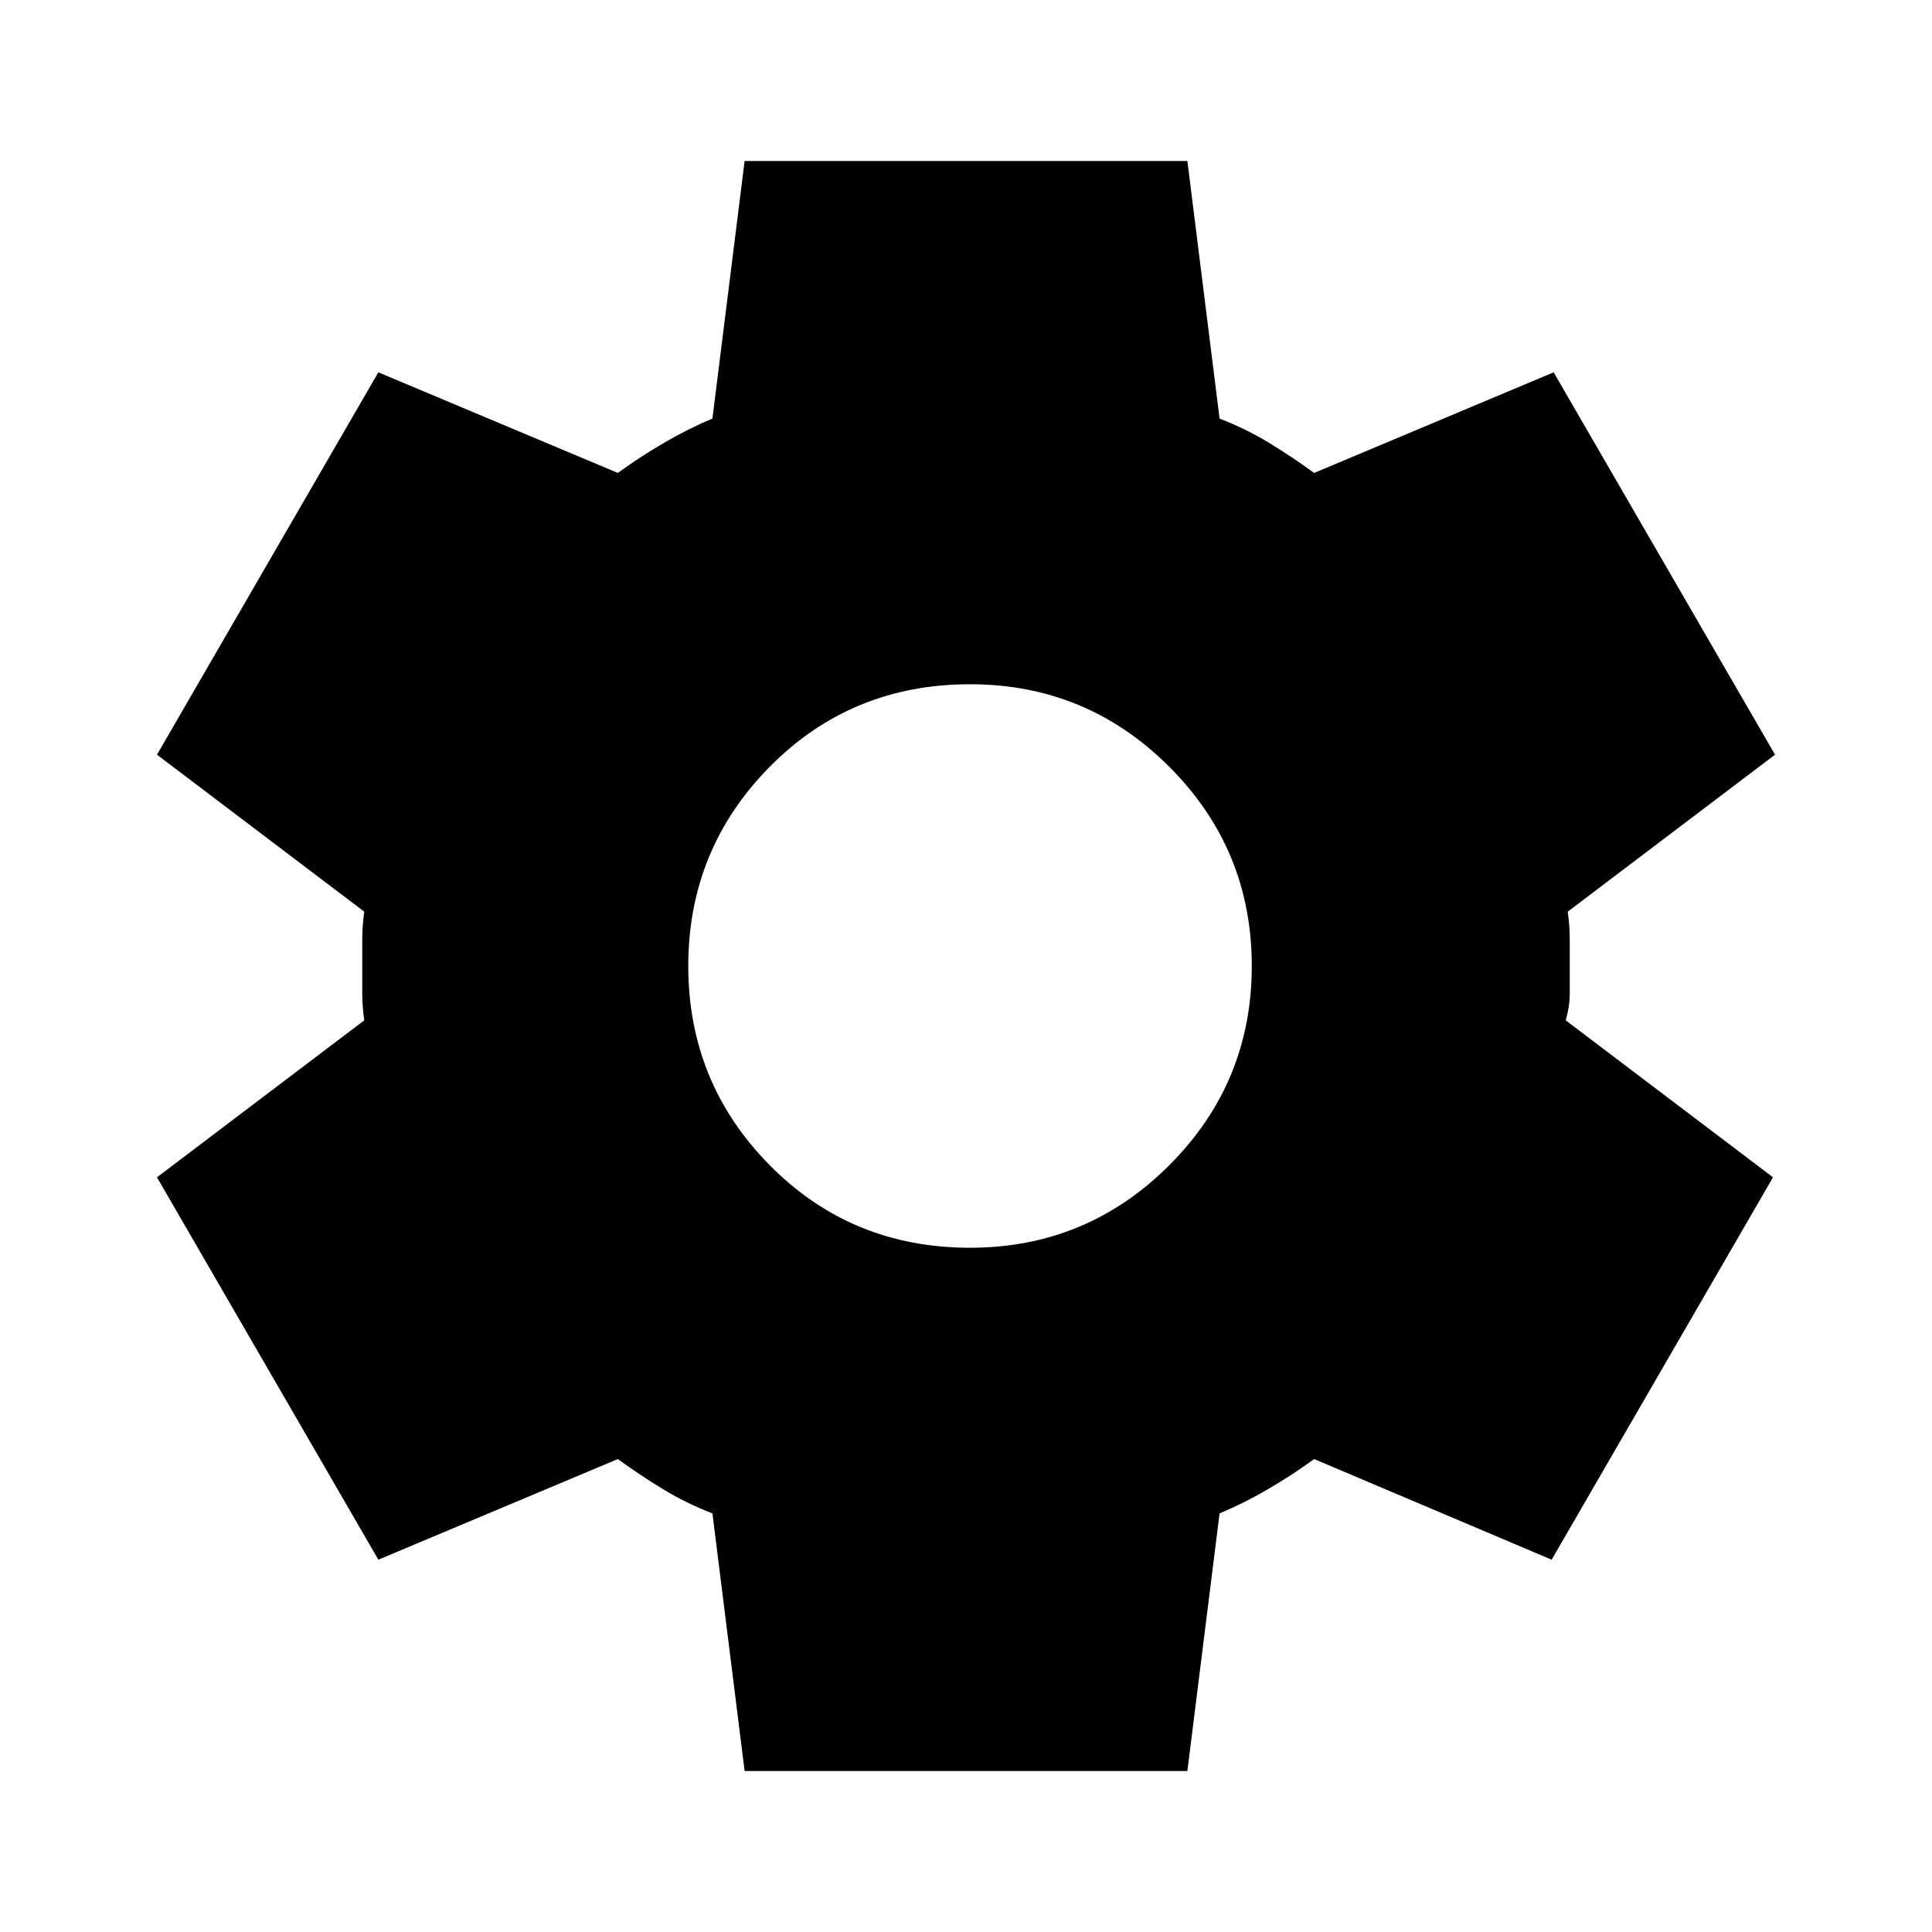
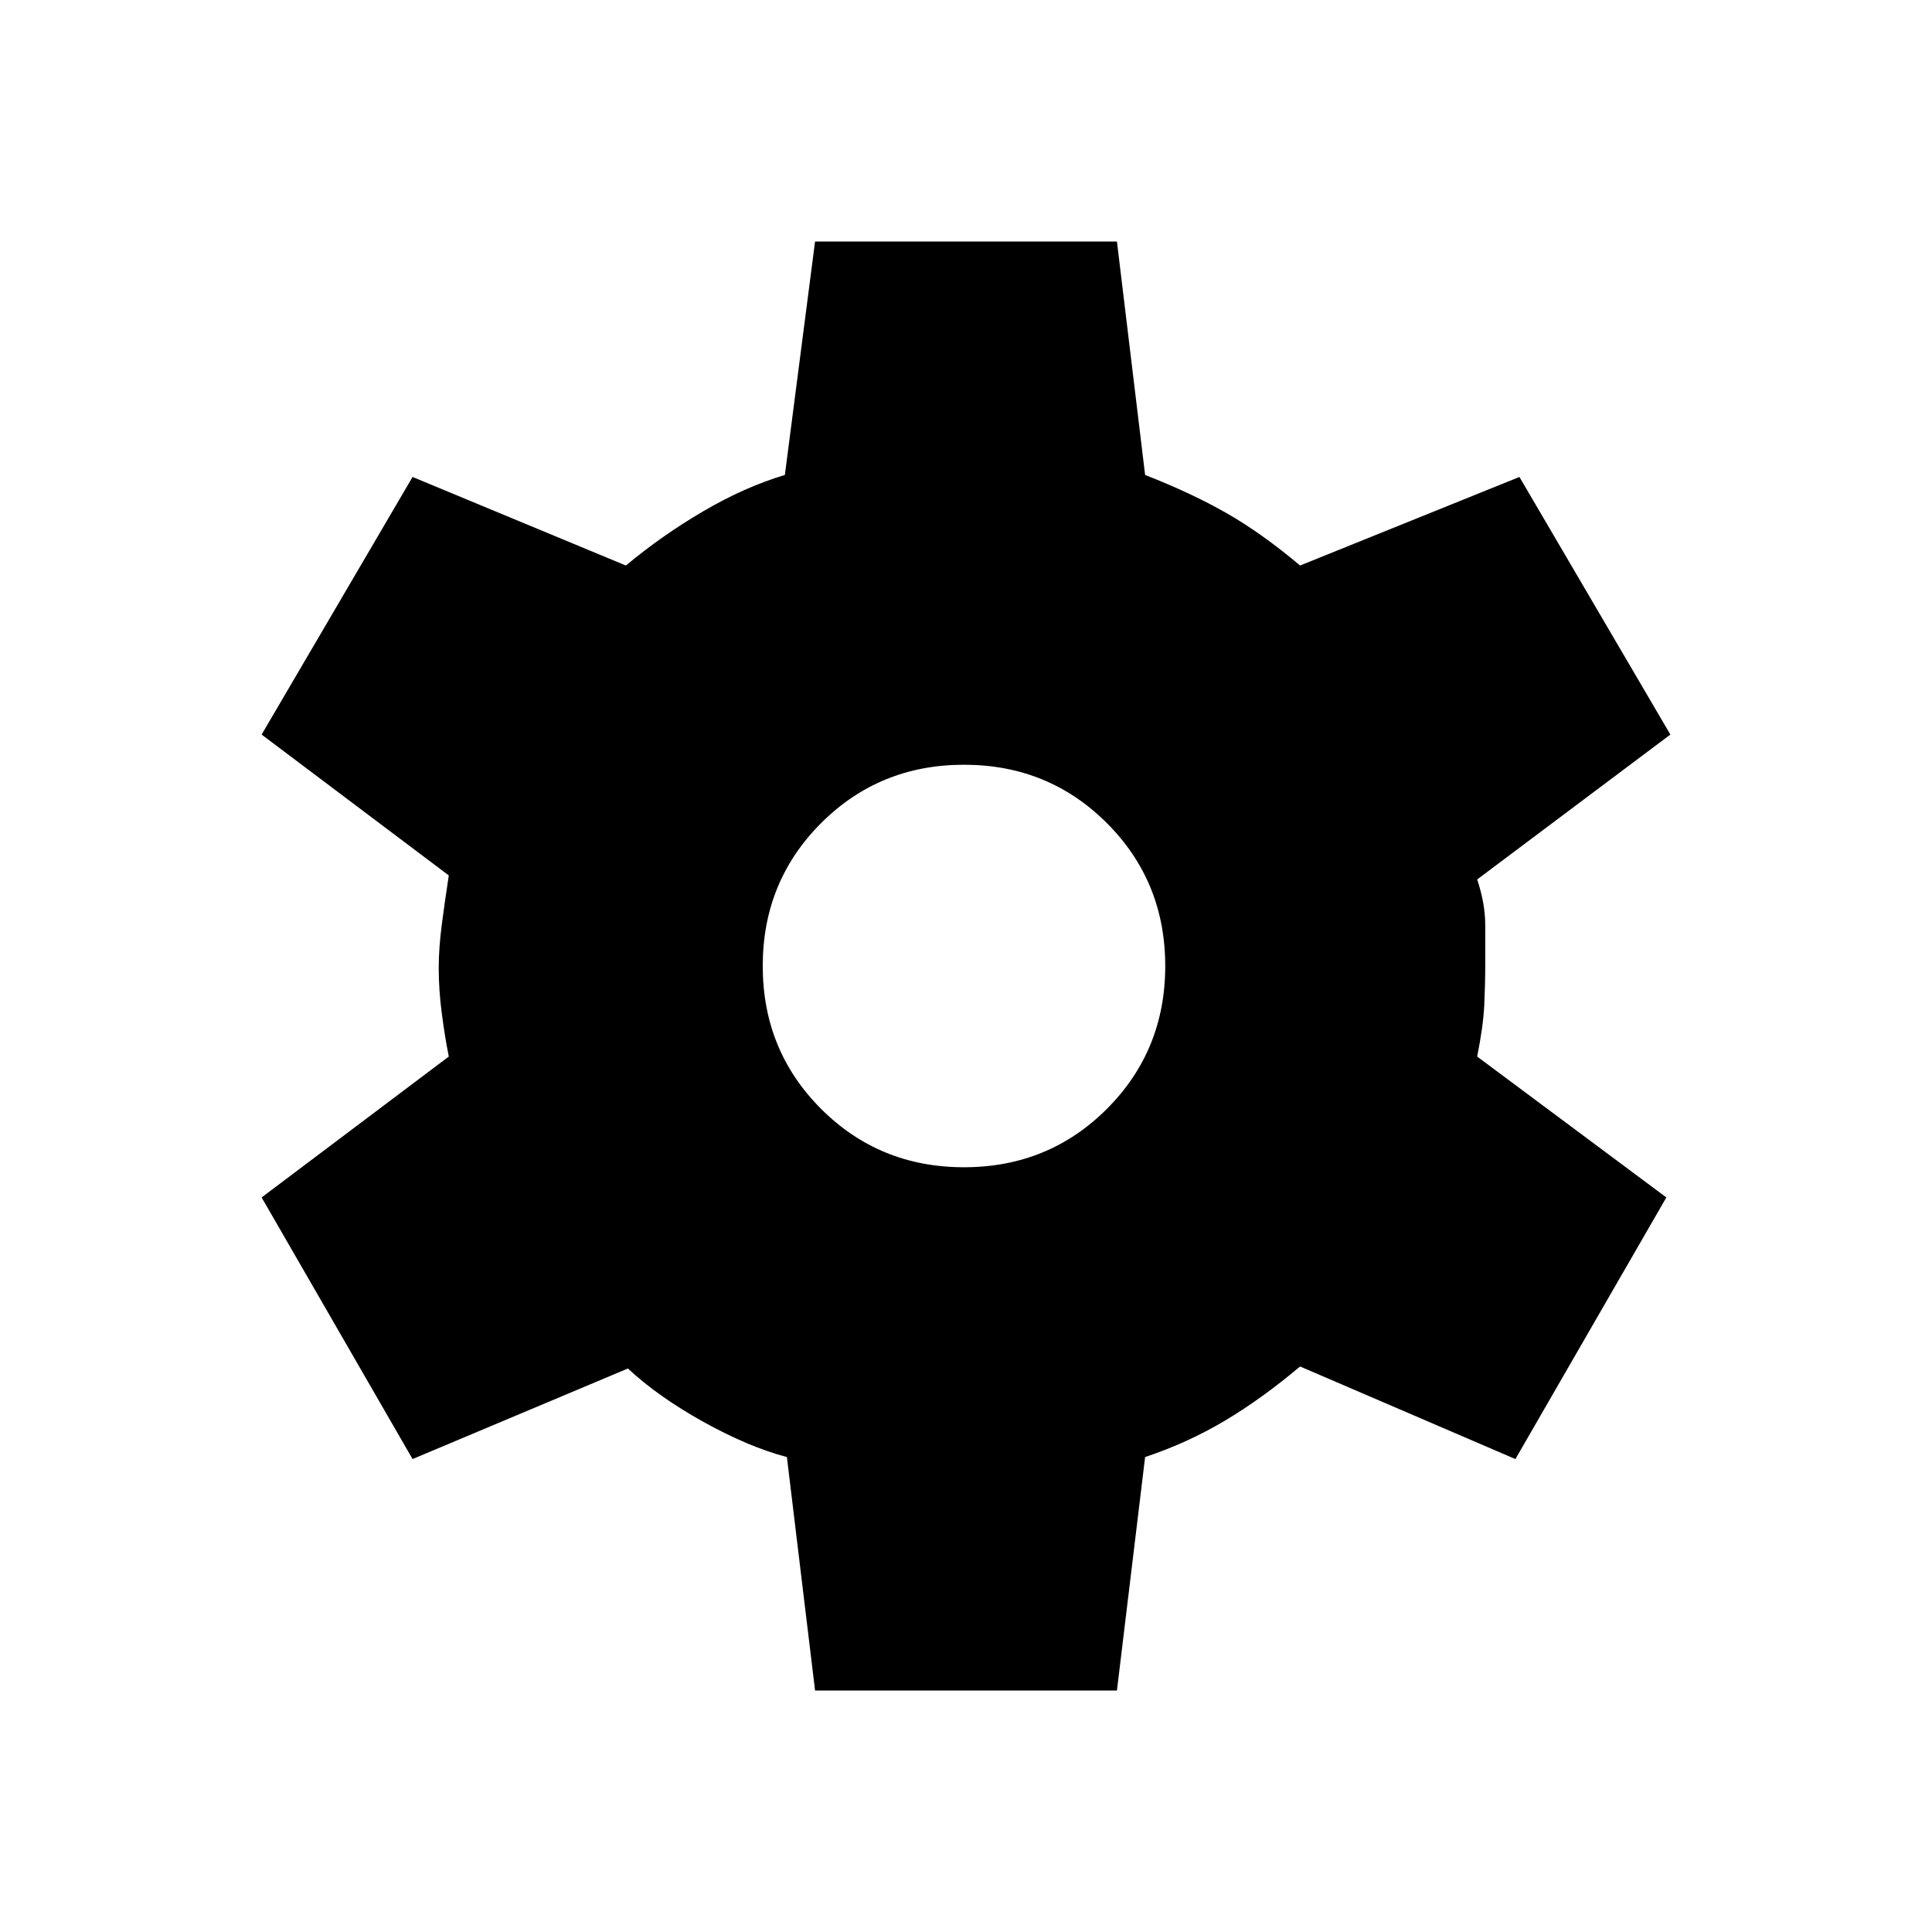
<svg xmlns="http://www.w3.org/2000/svg" height="24" width="24">
-   <path d="m9.25 22-.4-3.2q-.325-.125-.612-.3-.288-.175-.563-.375L4.7 19.375l-2.75-4.75 2.575-1.95Q4.5 12.5 4.5 12.337v-.675q0-.162.025-.337L1.95 9.375l2.75-4.75 2.975 1.25q.275-.2.575-.375.3-.175.6-.3l.4-3.2h5.5l.4 3.2q.325.125.613.3.287.175.562.375l2.975-1.25 2.75 4.75-2.575 1.95q.025.175.025.337v.675q0 .163-.05.338l2.575 1.95-2.75 4.75-2.95-1.25q-.275.2-.575.375-.3.175-.6.3l-.4 3.2Zm2.8-6.5q1.45 0 2.475-1.025Q15.55 13.45 15.55 12q0-1.45-1.025-2.475Q13.5 8.5 12.05 8.5q-1.475 0-2.488 1.025Q8.55 10.55 8.55 12q0 1.45 1.012 2.475Q10.575 15.5 12.05 15.5Z" />
+   <path d="m10.125 21-.35-2.9q-.475-.125-1.037-.437Q8.175 17.35 7.8 17l-2.675 1.125-1.875-3.25 2.325-1.75q-.05-.25-.087-.538-.038-.287-.038-.562 0-.25.038-.538.037-.287.087-.612L3.25 9.125l1.875-3.2 2.65 1.1q.45-.375.963-.675.512-.3 1.012-.45l.375-2.9h3.75l.35 2.9q.575.225 1.013.475.437.25.912.65l2.725-1.1 1.875 3.2-2.4 1.8q.1.3.1.563V12q0 .225-.012.488-.013.262-.088.637l2.35 1.75-1.875 3.25-2.675-1.15q-.475.4-.937.675-.463.275-.988.45l-.35 2.9Zm1.85-6.5q1.05 0 1.775-.725.725-.725.725-1.775 0-1.05-.725-1.775-.725-.725-1.775-.725-1.05 0-1.775.725-.725.725-.725 1.775 0 1.05.725 1.775.725.725 1.775.725Z" />
</svg>
